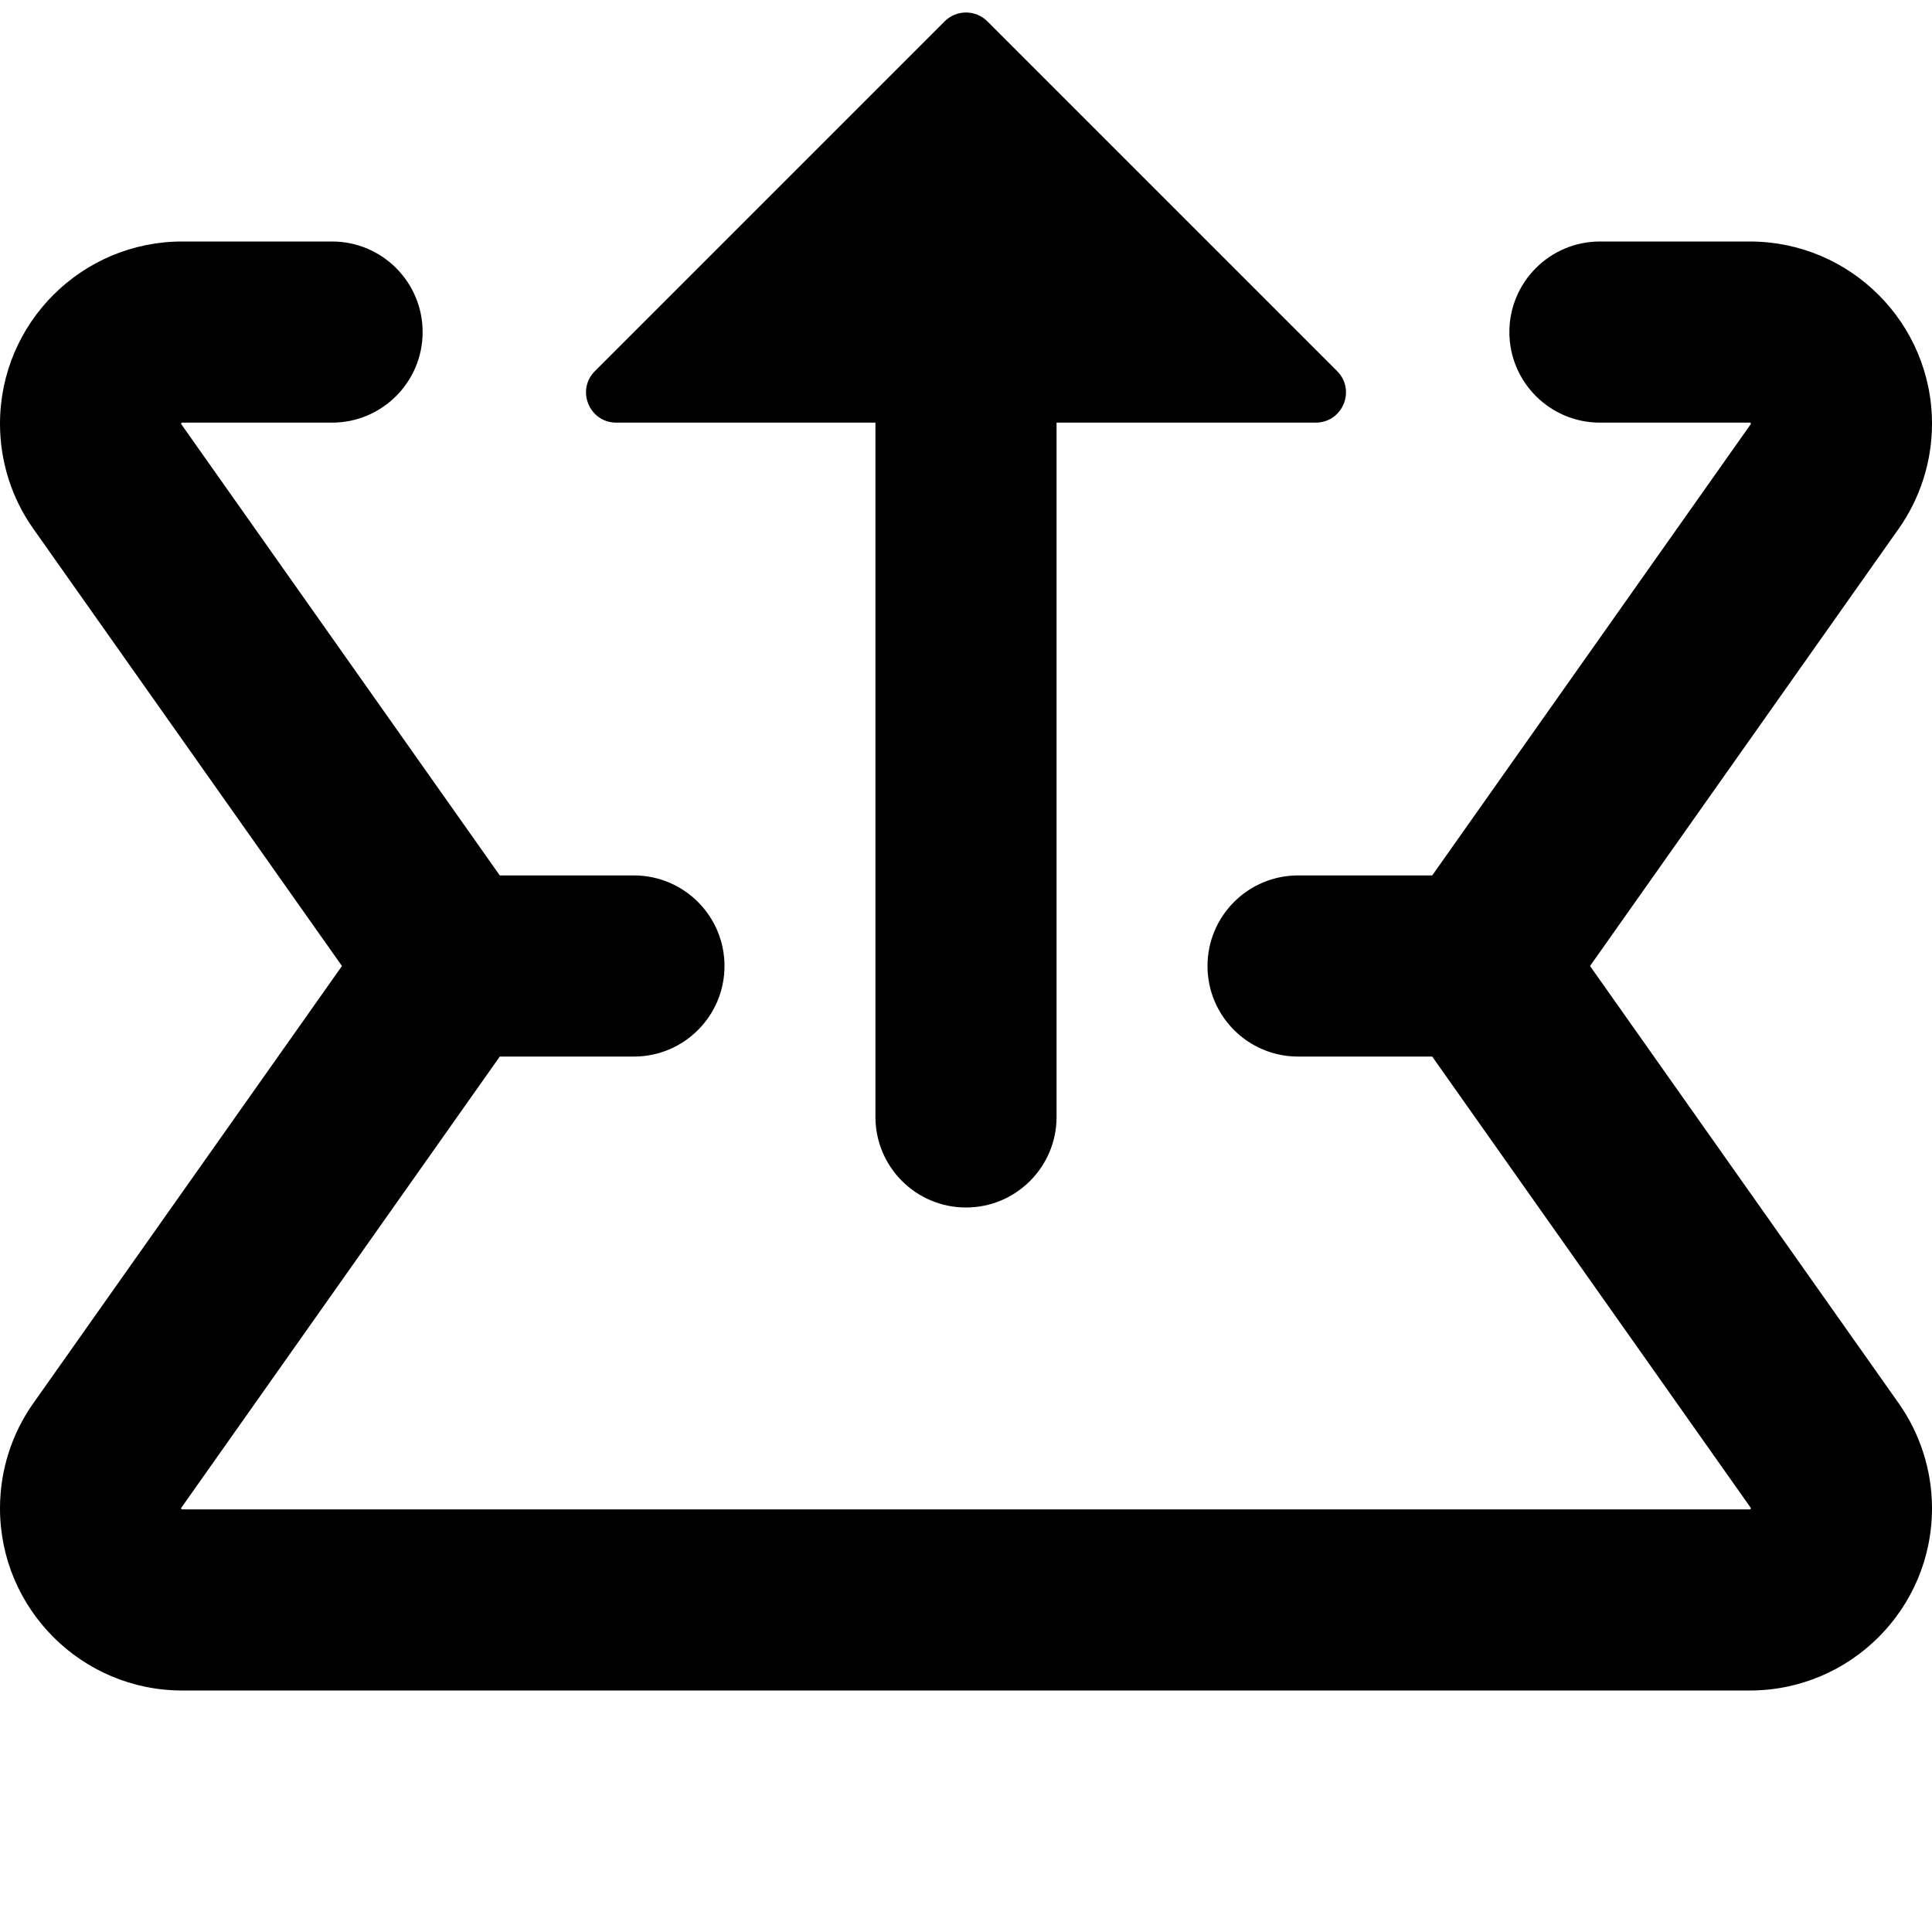
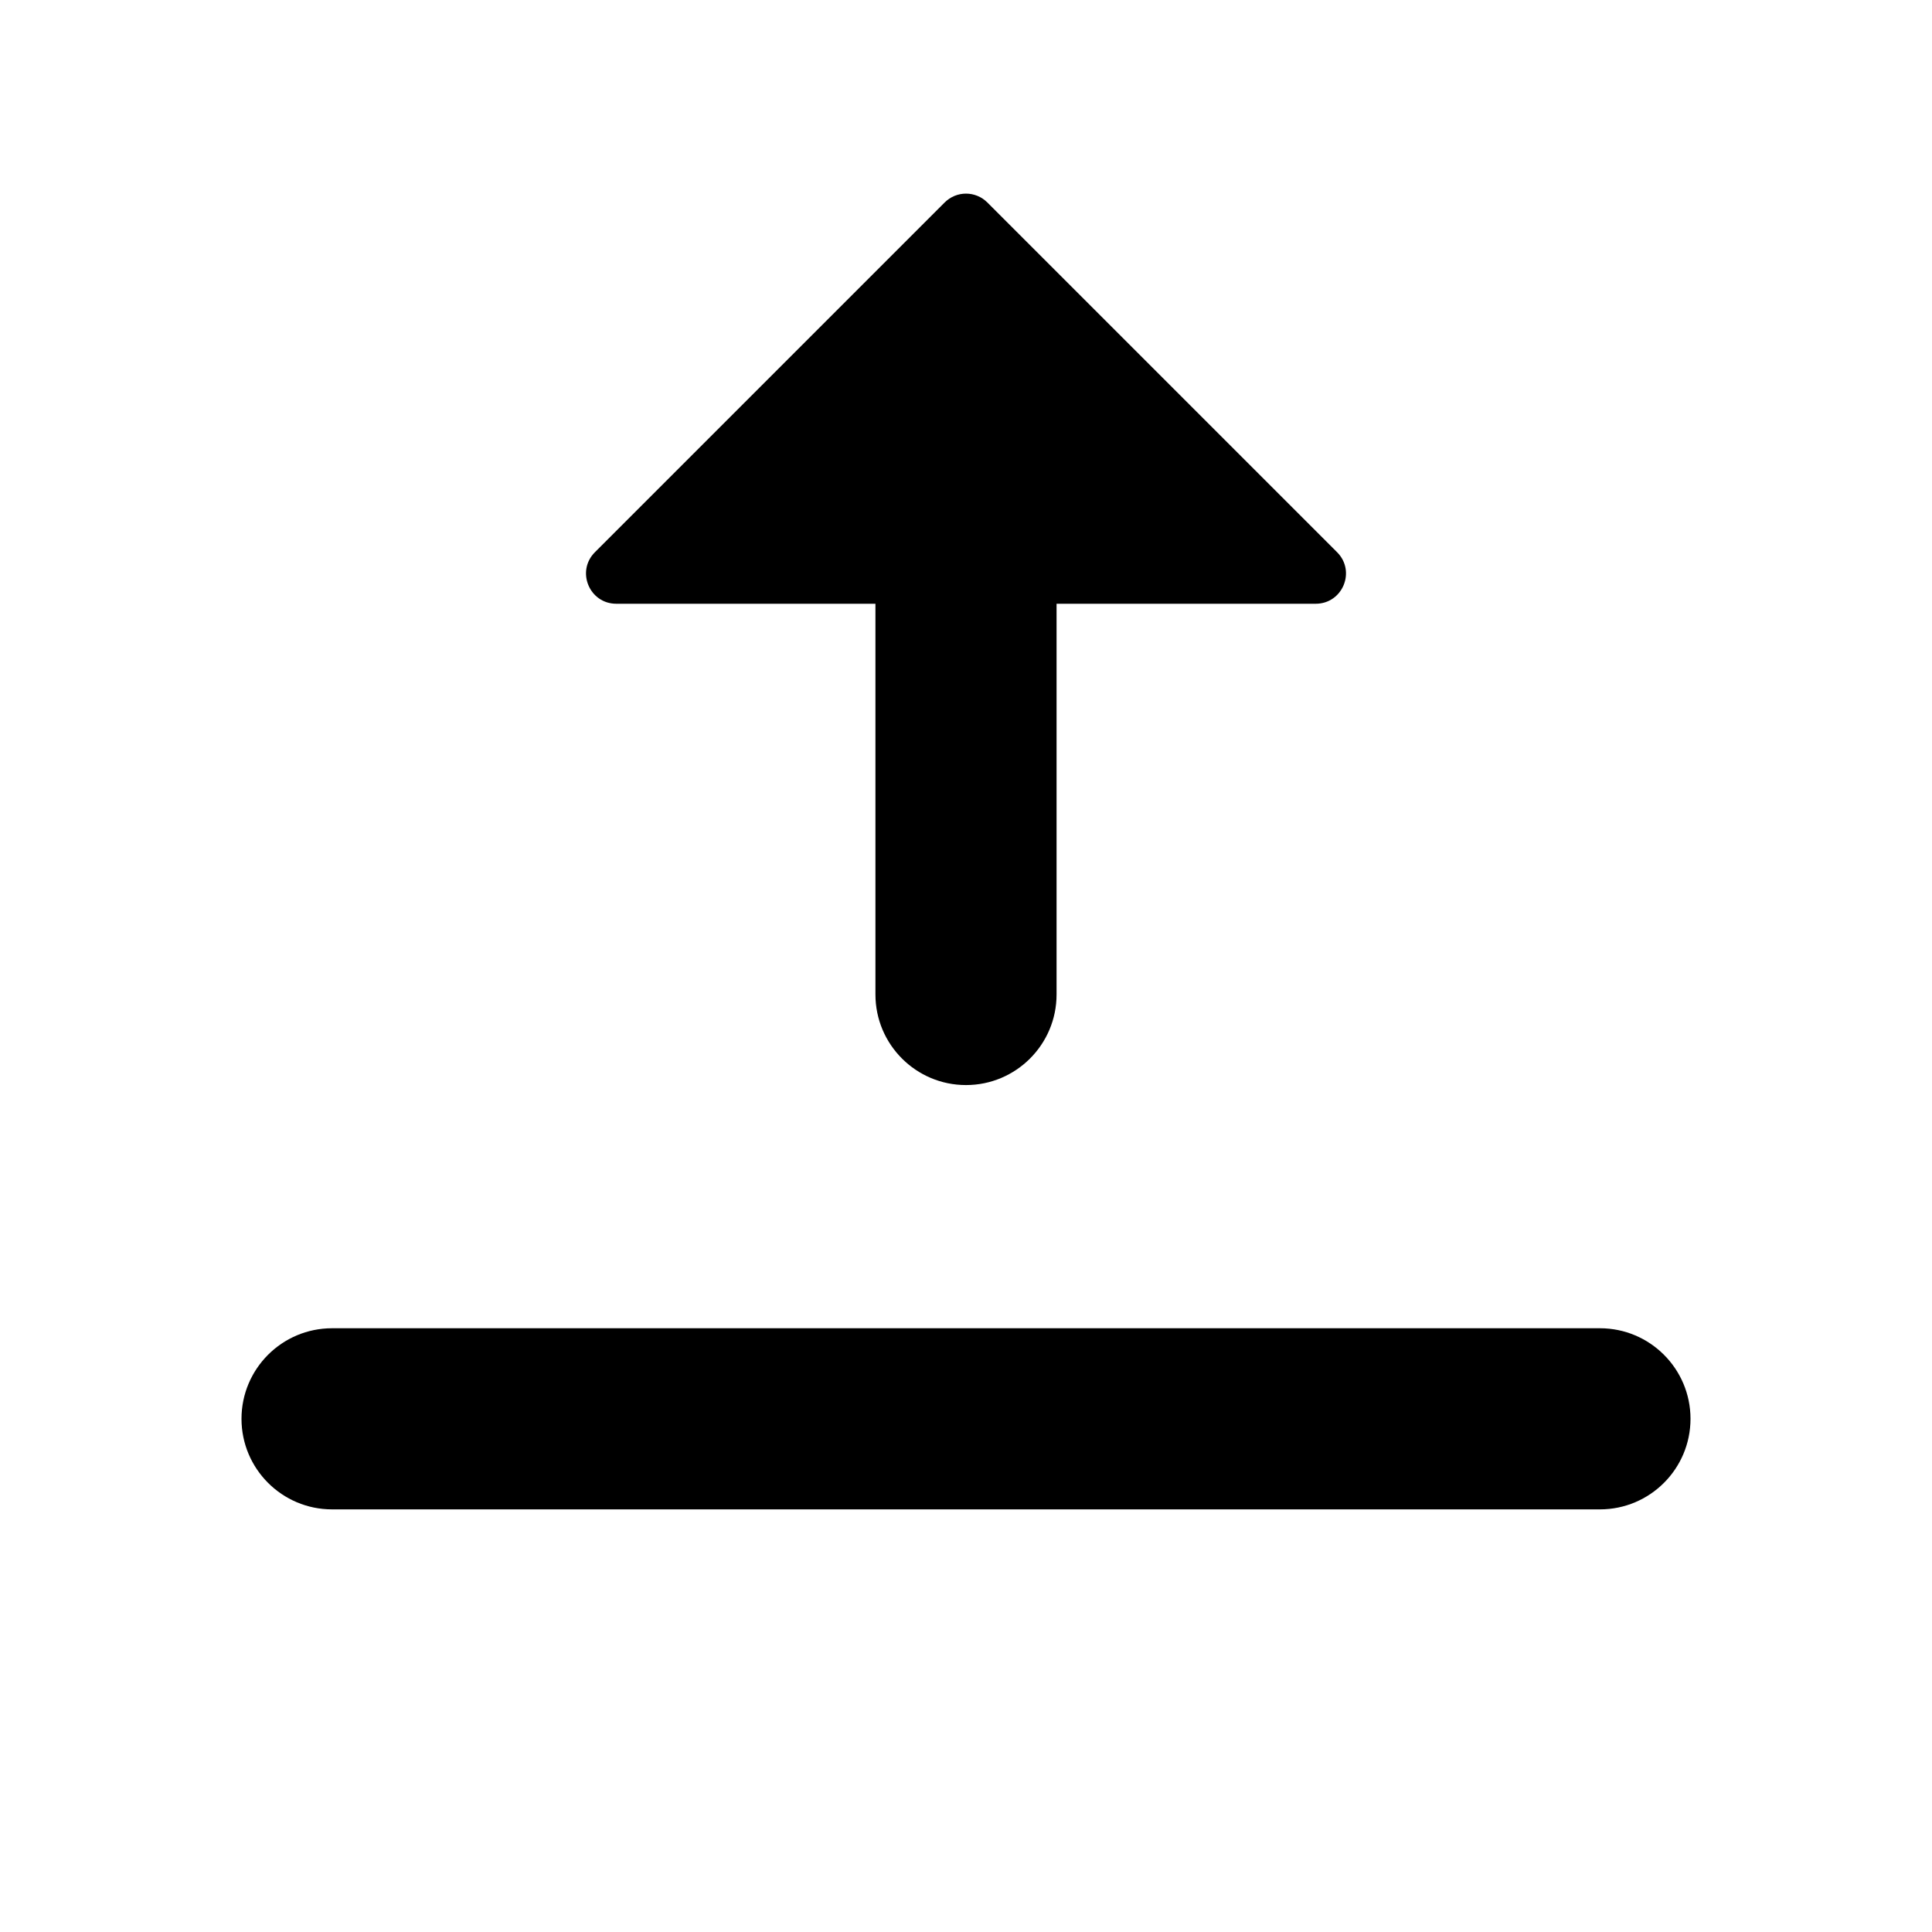
<svg xmlns="http://www.w3.org/2000/svg" width="16" height="16" viewBox="0 0 16 16">
-   <path fill-rule="evenodd" clip-rule="evenodd" d="M11.073 3.073L8.177 0.177C8.079 0.079 7.921 0.079 7.823 0.177L4.927 3.073C4.769 3.231 4.881 3.5 5.104 3.5H7.25V9.25C7.25 9.664 7.586 10 8 10C8.414 10 8.75 9.664 8.75 9.25V3.5H10.896C11.119 3.5 11.231 3.231 11.073 3.073ZM1.5 3.509C1.5 3.507 1.5 3.507 1.5 3.506L1.5 3.506C1.501 3.505 1.501 3.504 1.503 3.503C1.504 3.501 1.505 3.501 1.506 3.5L1.506 3.5C1.507 3.5 1.507 3.5 1.509 3.5H2.75C3.164 3.5 3.5 3.164 3.5 2.75C3.5 2.336 3.164 2 2.75 2H1.509C0.676 2 0 2.676 0 3.509C0 3.821 0.096 4.125 0.276 4.379L2.832 8L0.276 11.621C0.096 11.875 0 12.179 0 12.491C0 13.324 0.676 14 1.509 14H14.491C15.324 14 16 13.324 16 12.491C16 12.179 15.903 11.875 15.724 11.621L13.168 8L15.724 4.379C15.903 4.125 16 3.821 16 3.509C16 2.676 15.324 2 14.491 2H13.25C12.836 2 12.5 2.336 12.5 2.75C12.5 3.164 12.836 3.5 13.25 3.5H14.491C14.492 3.5 14.493 3.5 14.493 3.5L14.494 3.5C14.495 3.501 14.496 3.501 14.497 3.503C14.499 3.504 14.499 3.505 14.5 3.506L14.5 3.506C14.5 3.507 14.5 3.507 14.5 3.509C14.5 3.511 14.499 3.513 14.498 3.514L11.861 7.25H10.75C10.336 7.25 10 7.586 10 8C10 8.414 10.336 8.75 10.75 8.75H11.861L14.498 12.486C14.499 12.487 14.5 12.489 14.5 12.491C14.5 12.492 14.5 12.493 14.5 12.493L14.5 12.494C14.499 12.495 14.499 12.496 14.497 12.497C14.496 12.499 14.495 12.499 14.494 12.499L14.493 12.5C14.493 12.5 14.493 12.5 14.493 12.5C14.492 12.5 14.492 12.5 14.491 12.5H1.509C1.508 12.5 1.507 12.5 1.507 12.5C1.507 12.5 1.507 12.5 1.506 12.5L1.506 12.499C1.505 12.499 1.504 12.499 1.503 12.497C1.501 12.496 1.501 12.495 1.5 12.494L1.5 12.493C1.5 12.493 1.5 12.492 1.5 12.491C1.5 12.489 1.501 12.487 1.502 12.486L4.139 8.75H5.25C5.664 8.75 6 8.414 6 8C6 7.586 5.664 7.25 5.25 7.25H4.139L1.502 3.514C1.501 3.513 1.5 3.511 1.5 3.509Z" />
+   <path fill-rule="evenodd" clip-rule="evenodd" d="M8.177 1.677L11.073 4.573C11.231 4.731 11.119 5 10.896 5H8.75V8.236C8.75 8.65 8.414 8.986 8 8.986C7.586 8.986 7.25 8.65 7.25 8.236V5H5.104C4.881 5 4.769 4.731 4.927 4.573L7.823 1.677C7.921 1.579 8.079 1.579 8.177 1.677ZM2.75 11C2.336 11 2 11.336 2 11.75C2 12.164 2.336 12.5 2.75 12.5H13.25C13.664 12.5 14 12.164 14 11.75C14 11.336 13.664 11 13.25 11H2.75Z" />
</svg>
